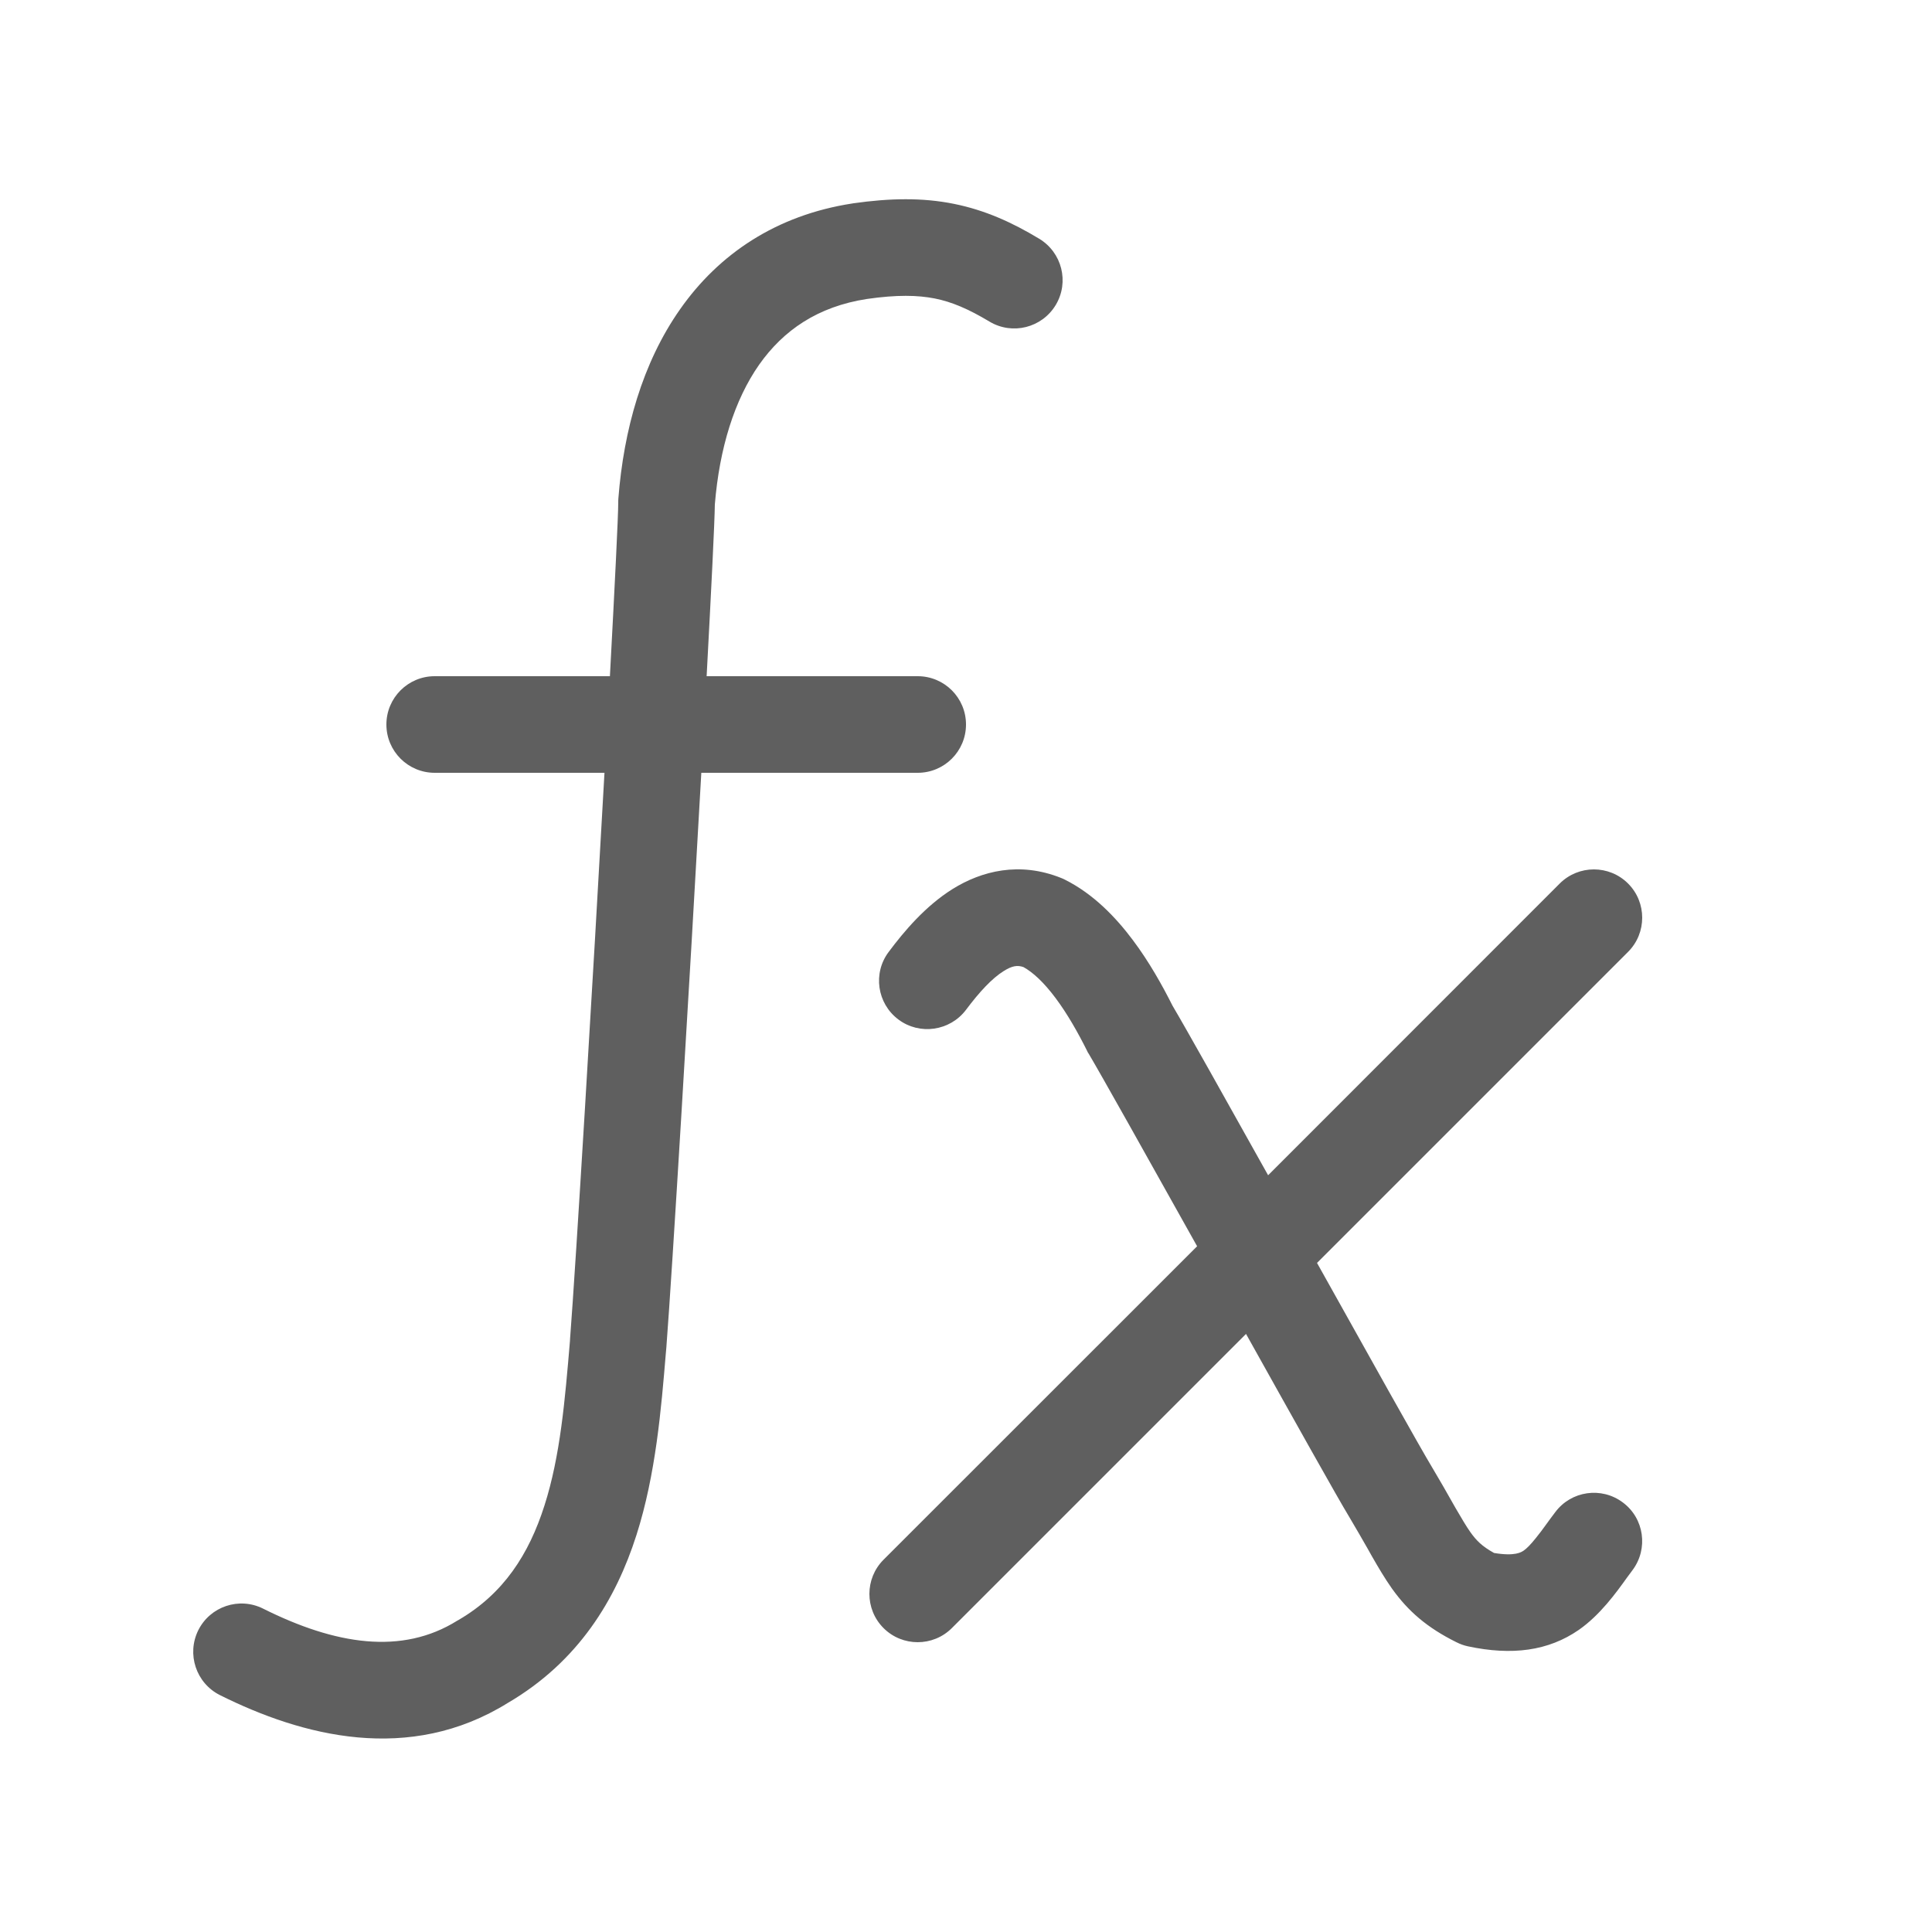
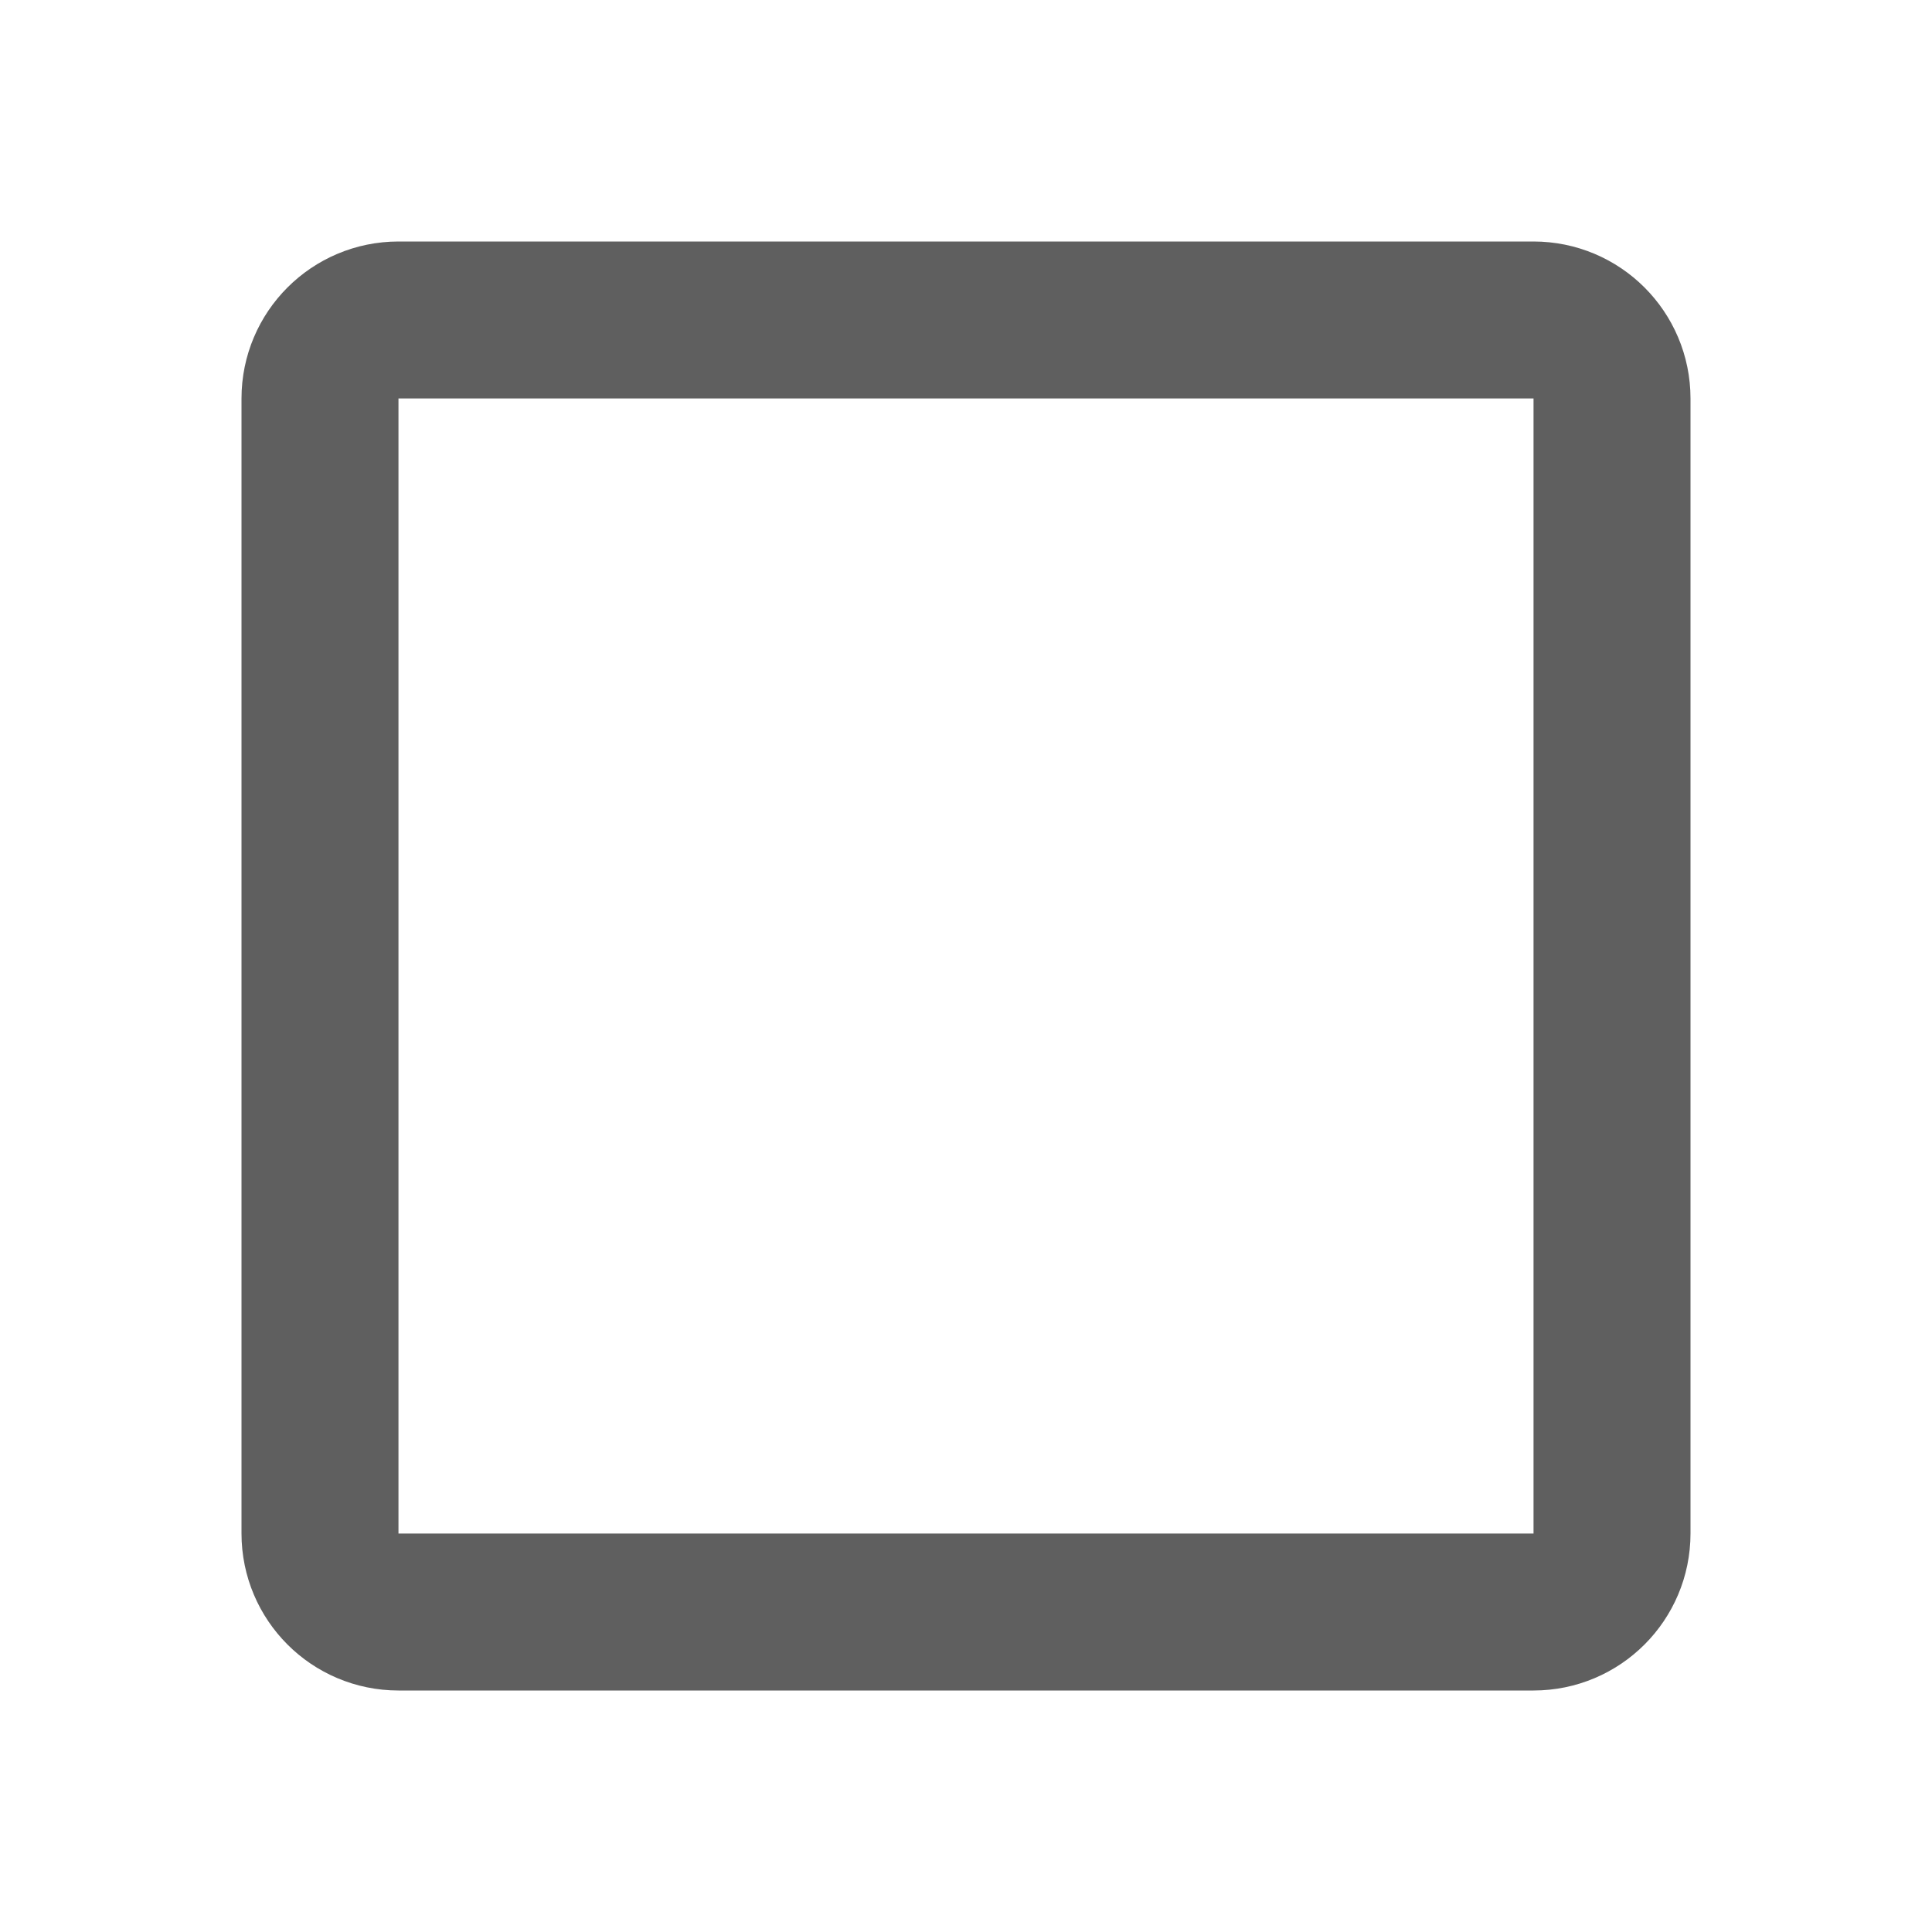
- <svg xmlns="http://www.w3.org/2000/svg" preserveAspectRatio="none" overflow="visible" style="display: block;" width="16" height="16" viewBox="0 0 16 16" fill="none">
-   <g id="math">
-     <path id="Vector" d="M7.742 2.472C7.6 2.444 7.429 2.44 7.179 2.476C6.771 2.539 6.487 2.736 6.287 3.02C6.083 3.311 5.958 3.711 5.92 4.178C5.918 4.329 5.891 4.874 5.852 5.6H7.6C7.821 5.6 8 5.779 8 6C8 6.221 7.821 6.4 7.6 6.4H5.808C5.707 8.2 5.568 10.516 5.519 11.151L5.519 11.153L5.514 11.209C5.476 11.666 5.431 12.211 5.271 12.712C5.101 13.245 4.792 13.759 4.207 14.102C3.389 14.611 2.502 14.378 1.821 14.038C1.624 13.939 1.544 13.699 1.642 13.501C1.741 13.303 1.981 13.223 2.179 13.322C2.777 13.621 3.328 13.709 3.788 13.421L3.799 13.415C4.17 13.198 4.38 12.873 4.509 12.468C4.641 12.056 4.679 11.591 4.72 11.107L4.721 11.089L4.721 11.088C4.77 10.453 4.907 8.176 5.006 6.4H3.6C3.379 6.4 3.2 6.221 3.2 6C3.2 5.779 3.379 5.6 3.6 5.6H5.051C5.092 4.836 5.12 4.273 5.12 4.16C5.12 4.15 5.12 4.14 5.121 4.129C5.165 3.562 5.319 3.006 5.633 2.56C5.953 2.104 6.428 1.782 7.059 1.685L7.064 1.684C7.372 1.64 7.641 1.636 7.899 1.688C8.158 1.74 8.382 1.842 8.606 1.977C8.795 2.091 8.857 2.336 8.743 2.526C8.629 2.715 8.384 2.777 8.194 2.663C8.019 2.558 7.882 2.5 7.742 2.472ZM13.483 7.317C13.639 7.473 13.639 7.727 13.483 7.883L10.907 10.459C11.347 11.247 11.756 11.98 11.863 12.157C11.925 12.261 11.978 12.354 12.022 12.432L12.055 12.49C12.108 12.581 12.144 12.642 12.178 12.69C12.226 12.757 12.272 12.805 12.373 12.861C12.547 12.89 12.598 12.855 12.619 12.841C12.643 12.824 12.673 12.795 12.718 12.739C12.749 12.701 12.775 12.666 12.806 12.623C12.827 12.594 12.85 12.562 12.88 12.523C13.012 12.346 13.263 12.31 13.44 12.443C13.617 12.575 13.652 12.826 13.52 13.003C13.506 13.021 13.491 13.042 13.474 13.065C13.384 13.191 13.25 13.376 13.075 13.498C12.822 13.673 12.521 13.712 12.156 13.634C12.123 13.627 12.091 13.615 12.061 13.6C11.818 13.479 11.662 13.344 11.527 13.155C11.467 13.07 11.413 12.978 11.361 12.887L11.325 12.823C11.281 12.746 11.234 12.664 11.177 12.568C11.072 12.395 10.714 11.754 10.319 11.047L7.883 13.483C7.727 13.639 7.473 13.639 7.317 13.483C7.161 13.327 7.161 13.073 7.317 12.917L9.914 10.321C9.496 9.573 9.118 8.898 9.017 8.728C9.011 8.72 9.006 8.711 9.002 8.701C8.927 8.551 8.839 8.395 8.74 8.263C8.644 8.135 8.554 8.052 8.476 8.009C8.427 7.992 8.383 7.997 8.312 8.042C8.217 8.101 8.113 8.212 8 8.363C7.867 8.539 7.616 8.575 7.44 8.443C7.263 8.31 7.227 8.059 7.36 7.883C7.487 7.713 7.663 7.504 7.888 7.363C8.13 7.212 8.444 7.133 8.788 7.271C8.799 7.275 8.809 7.28 8.819 7.285C9.057 7.404 9.242 7.599 9.38 7.783C9.517 7.965 9.627 8.163 9.711 8.33C9.819 8.512 10.14 9.085 10.502 9.733L12.917 7.317C13.073 7.161 13.327 7.161 13.483 7.317Z" fill="#5F5F5F" />
-   </g>
+ <svg xmlns="http://www.w3.org/2000/svg" width="16" height="16" viewBox="0 0 16 16" fill="none">
+   <rect x="2.65" y="2.65" width="10.7" height="10.7" rx="0.65" stroke="#5F5F5F" stroke-width="1.3" />
</svg>
